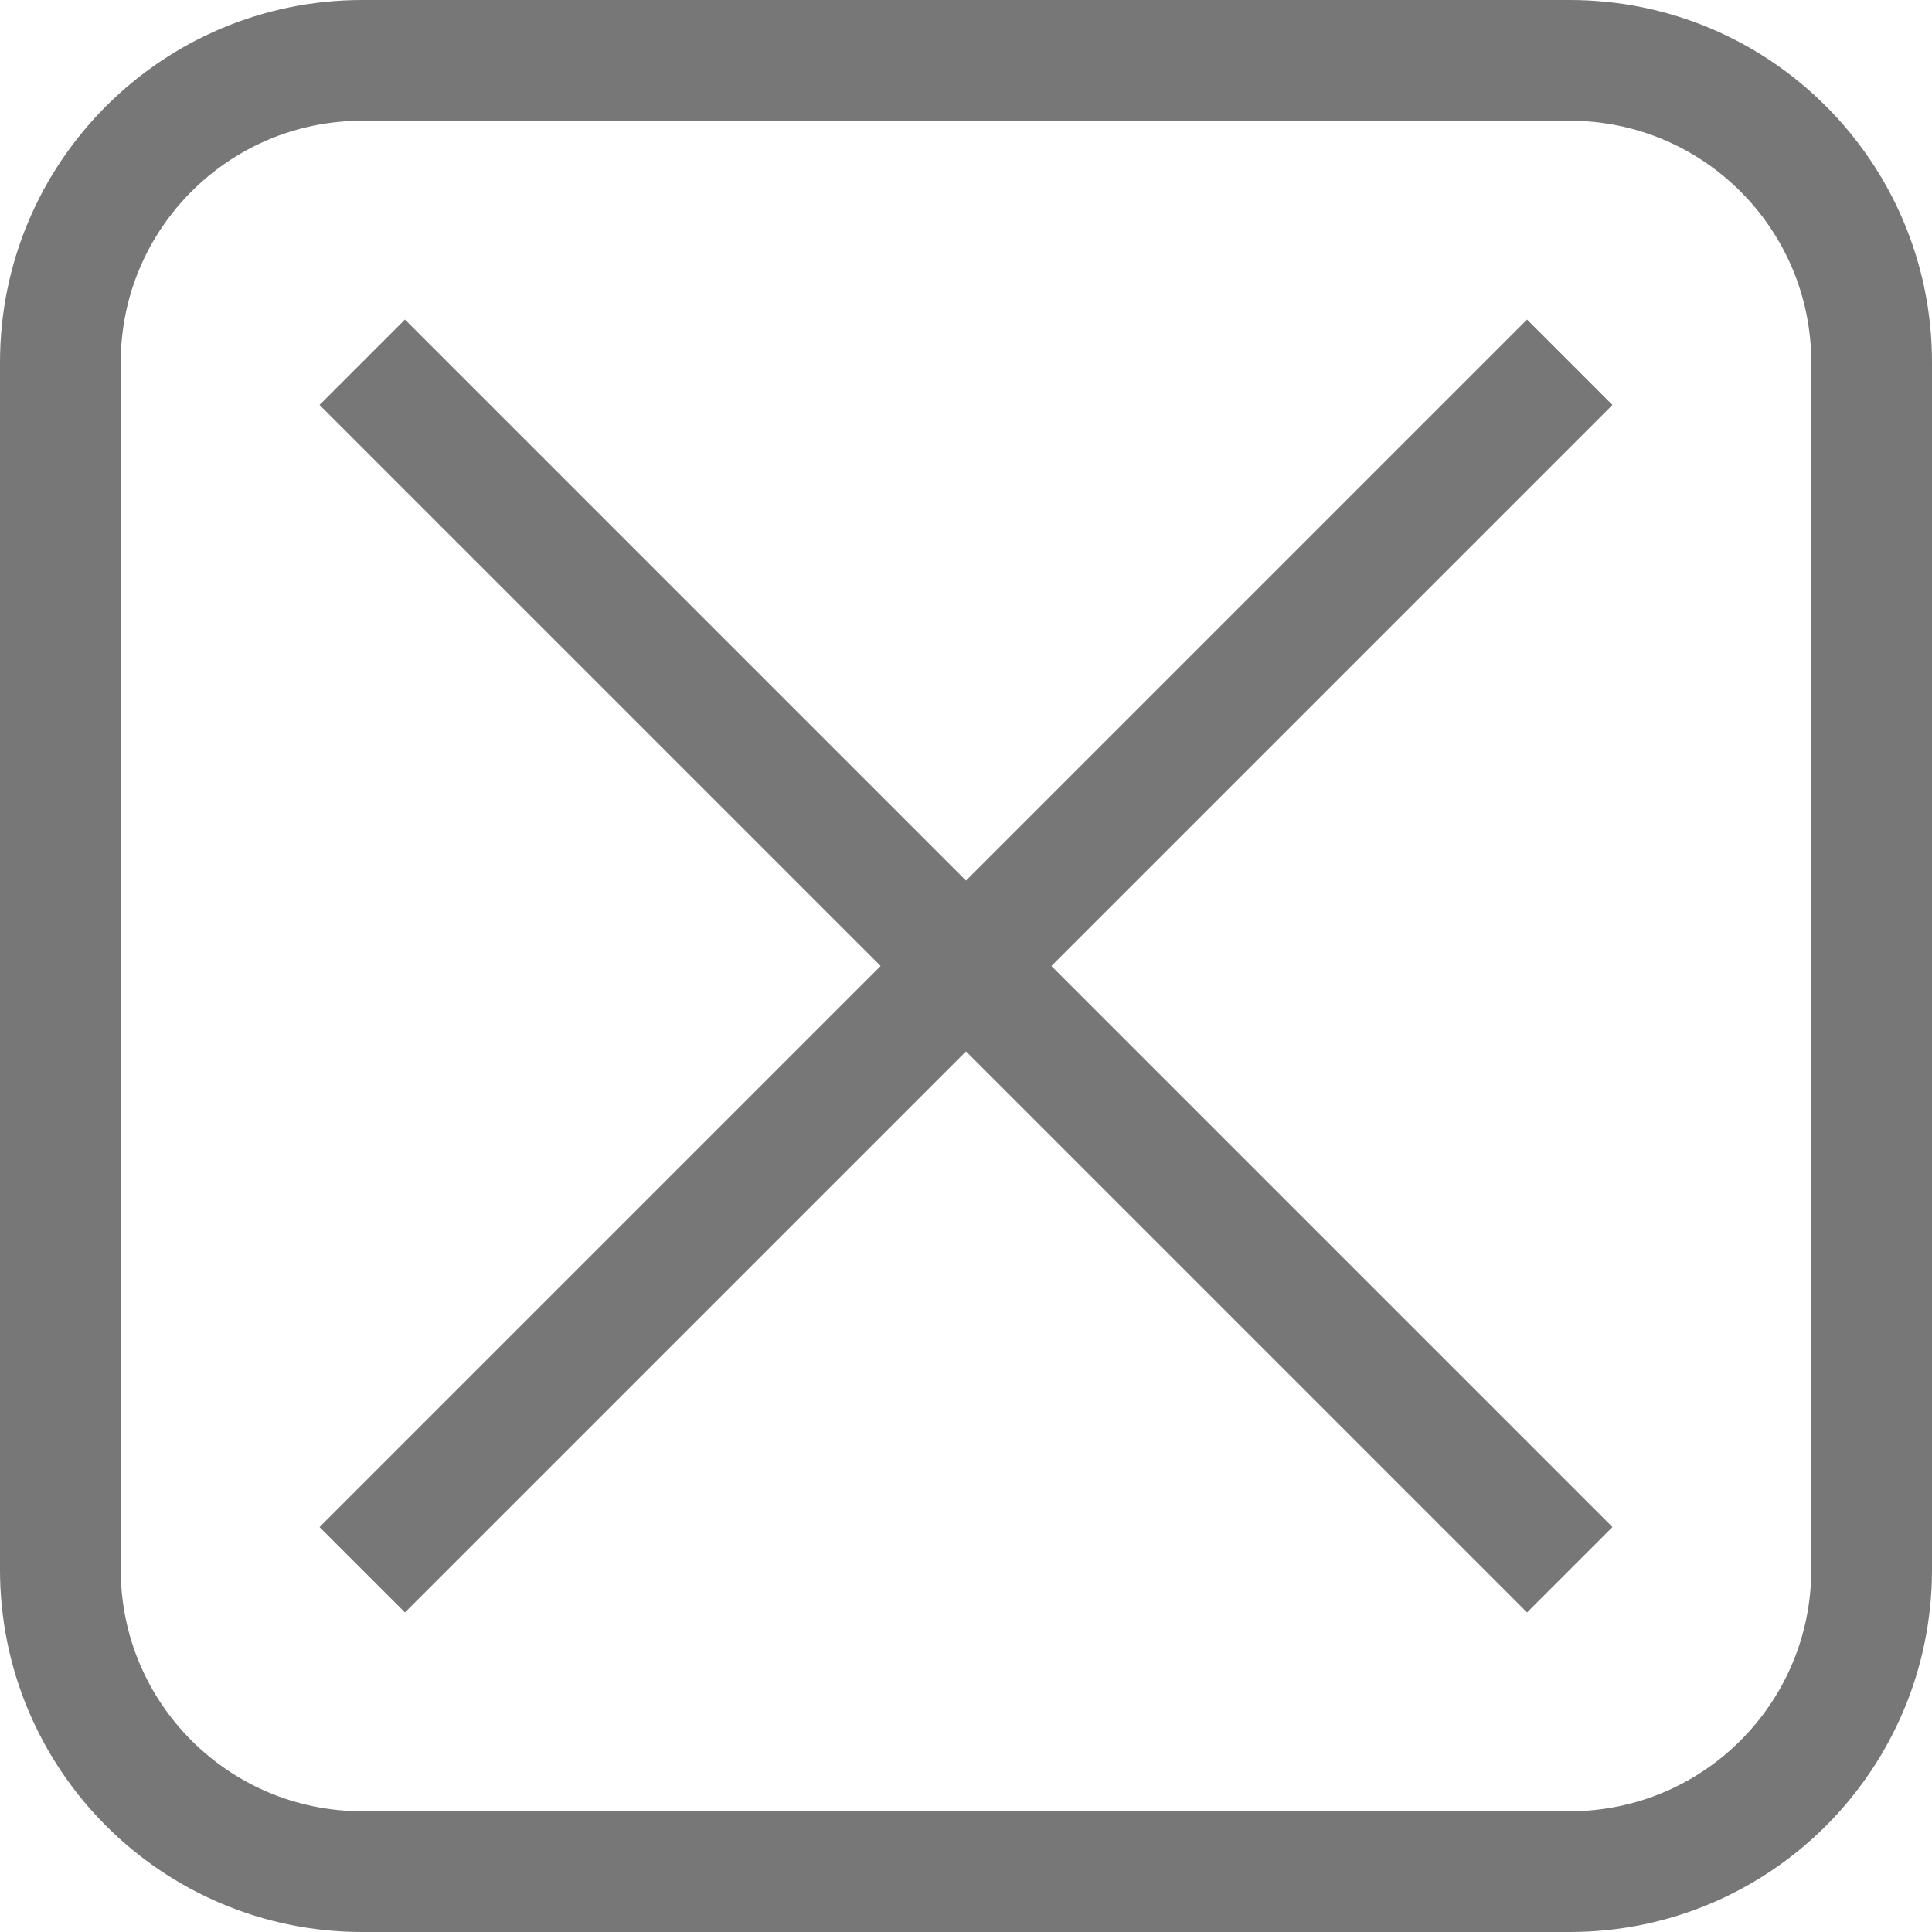
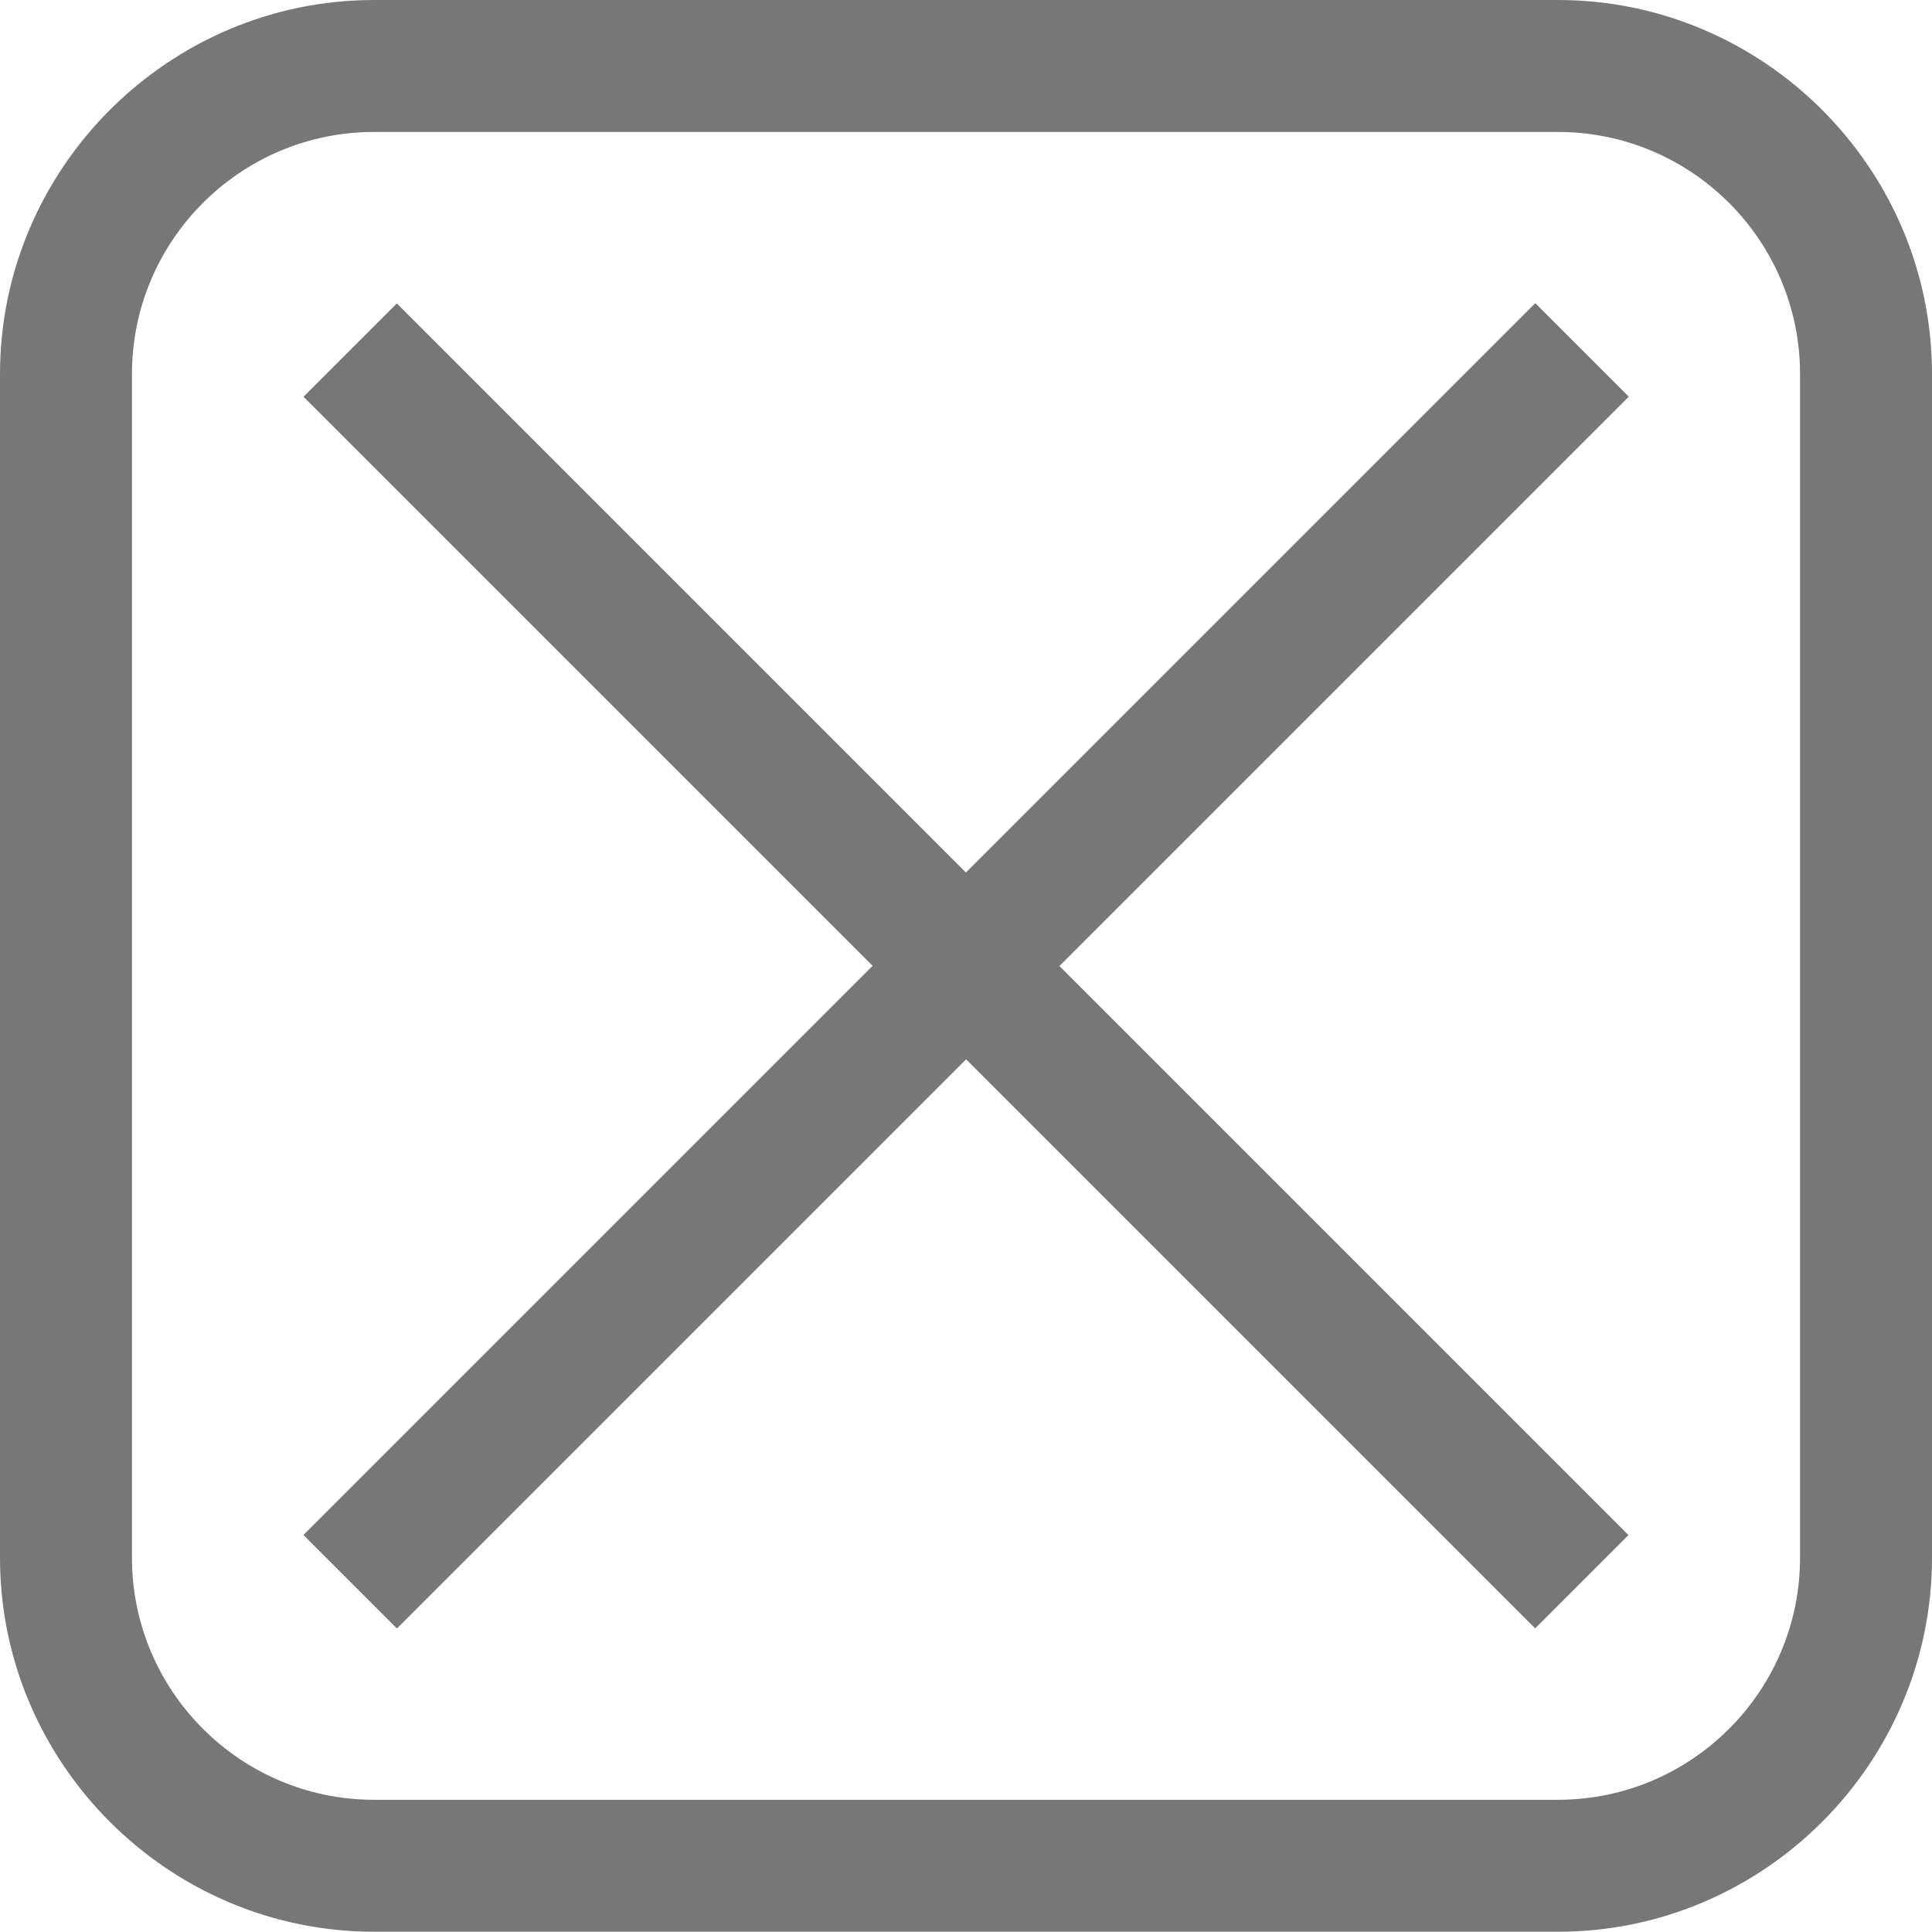
- <svg xmlns="http://www.w3.org/2000/svg" width="64" height="64" version="1.1" viewBox="0 0 64 64">
-   <path d="m12 2 h40 a10 10 90 0 1 10 10 v40 a10 10 90 0 1 -10 10 h-40 a10 10 90 0 1 -10 -10 v-40 a10 10 90 0 1 10 -10 z" fill="none" stroke="#777" stroke-linejoin="round" stroke-width="4" />
-   <line stroke-width="4" x1="12" y1="12" x2="52" y2="52" stroke="#777" />
-   <line stroke-width="4" x1="52" y1="12" x2="12" y2="52" stroke="#777" />
+ <svg xmlns="http://www.w3.org/2000/svg" version="1.1" id="Ebene_1" x="0px" y="0px" width="21.962px" height="21.959px" viewBox="0 0 21.962 21.959" enable-background="new 0 0 21.962 21.959" xml:space="preserve">
+   <path fill="#777777" d="M17.71,1.5c1.518,0,2.752,1.234,2.752,2.752v13.455c0,1.518-1.234,2.752-2.752,2.752H4.252  c-1.518,0-2.752-1.234-2.752-2.752V4.252C1.5,2.734,2.734,1.5,4.252,1.5H17.71 M17.71,0H4.252C1.914,0,0,1.914,0,4.252v13.455  c0,2.339,1.914,4.252,4.252,4.252H17.71c2.339,0,4.252-1.913,4.252-4.252V4.252C21.962,1.914,20.049,0,17.71,0L17.71,0z" />
+   <g>
+     <g>
+       <rect x="10.232" y="1.079" transform="matrix(0.7071 0.7071 -0.7071 0.7071 10.9801 -4.5494)" fill="#777777" width="1.5" height="19.8" />
+     </g>
+     <g>
+       <rect x="10.232" y="1.079" transform="matrix(0.7071 0.7071 -0.7071 0.7071 10.9801 -4.5494)" fill="#777777" width="1.5" height="19.8" />
+     </g>
+     <g>
+       <rect x="1.082" y="10.23" transform="matrix(0.7071 0.7071 -0.7071 0.7071 10.9793 -4.5494)" fill="#777777" width="19.8" height="1.5" />
+     </g>
+   </g>
</svg>
